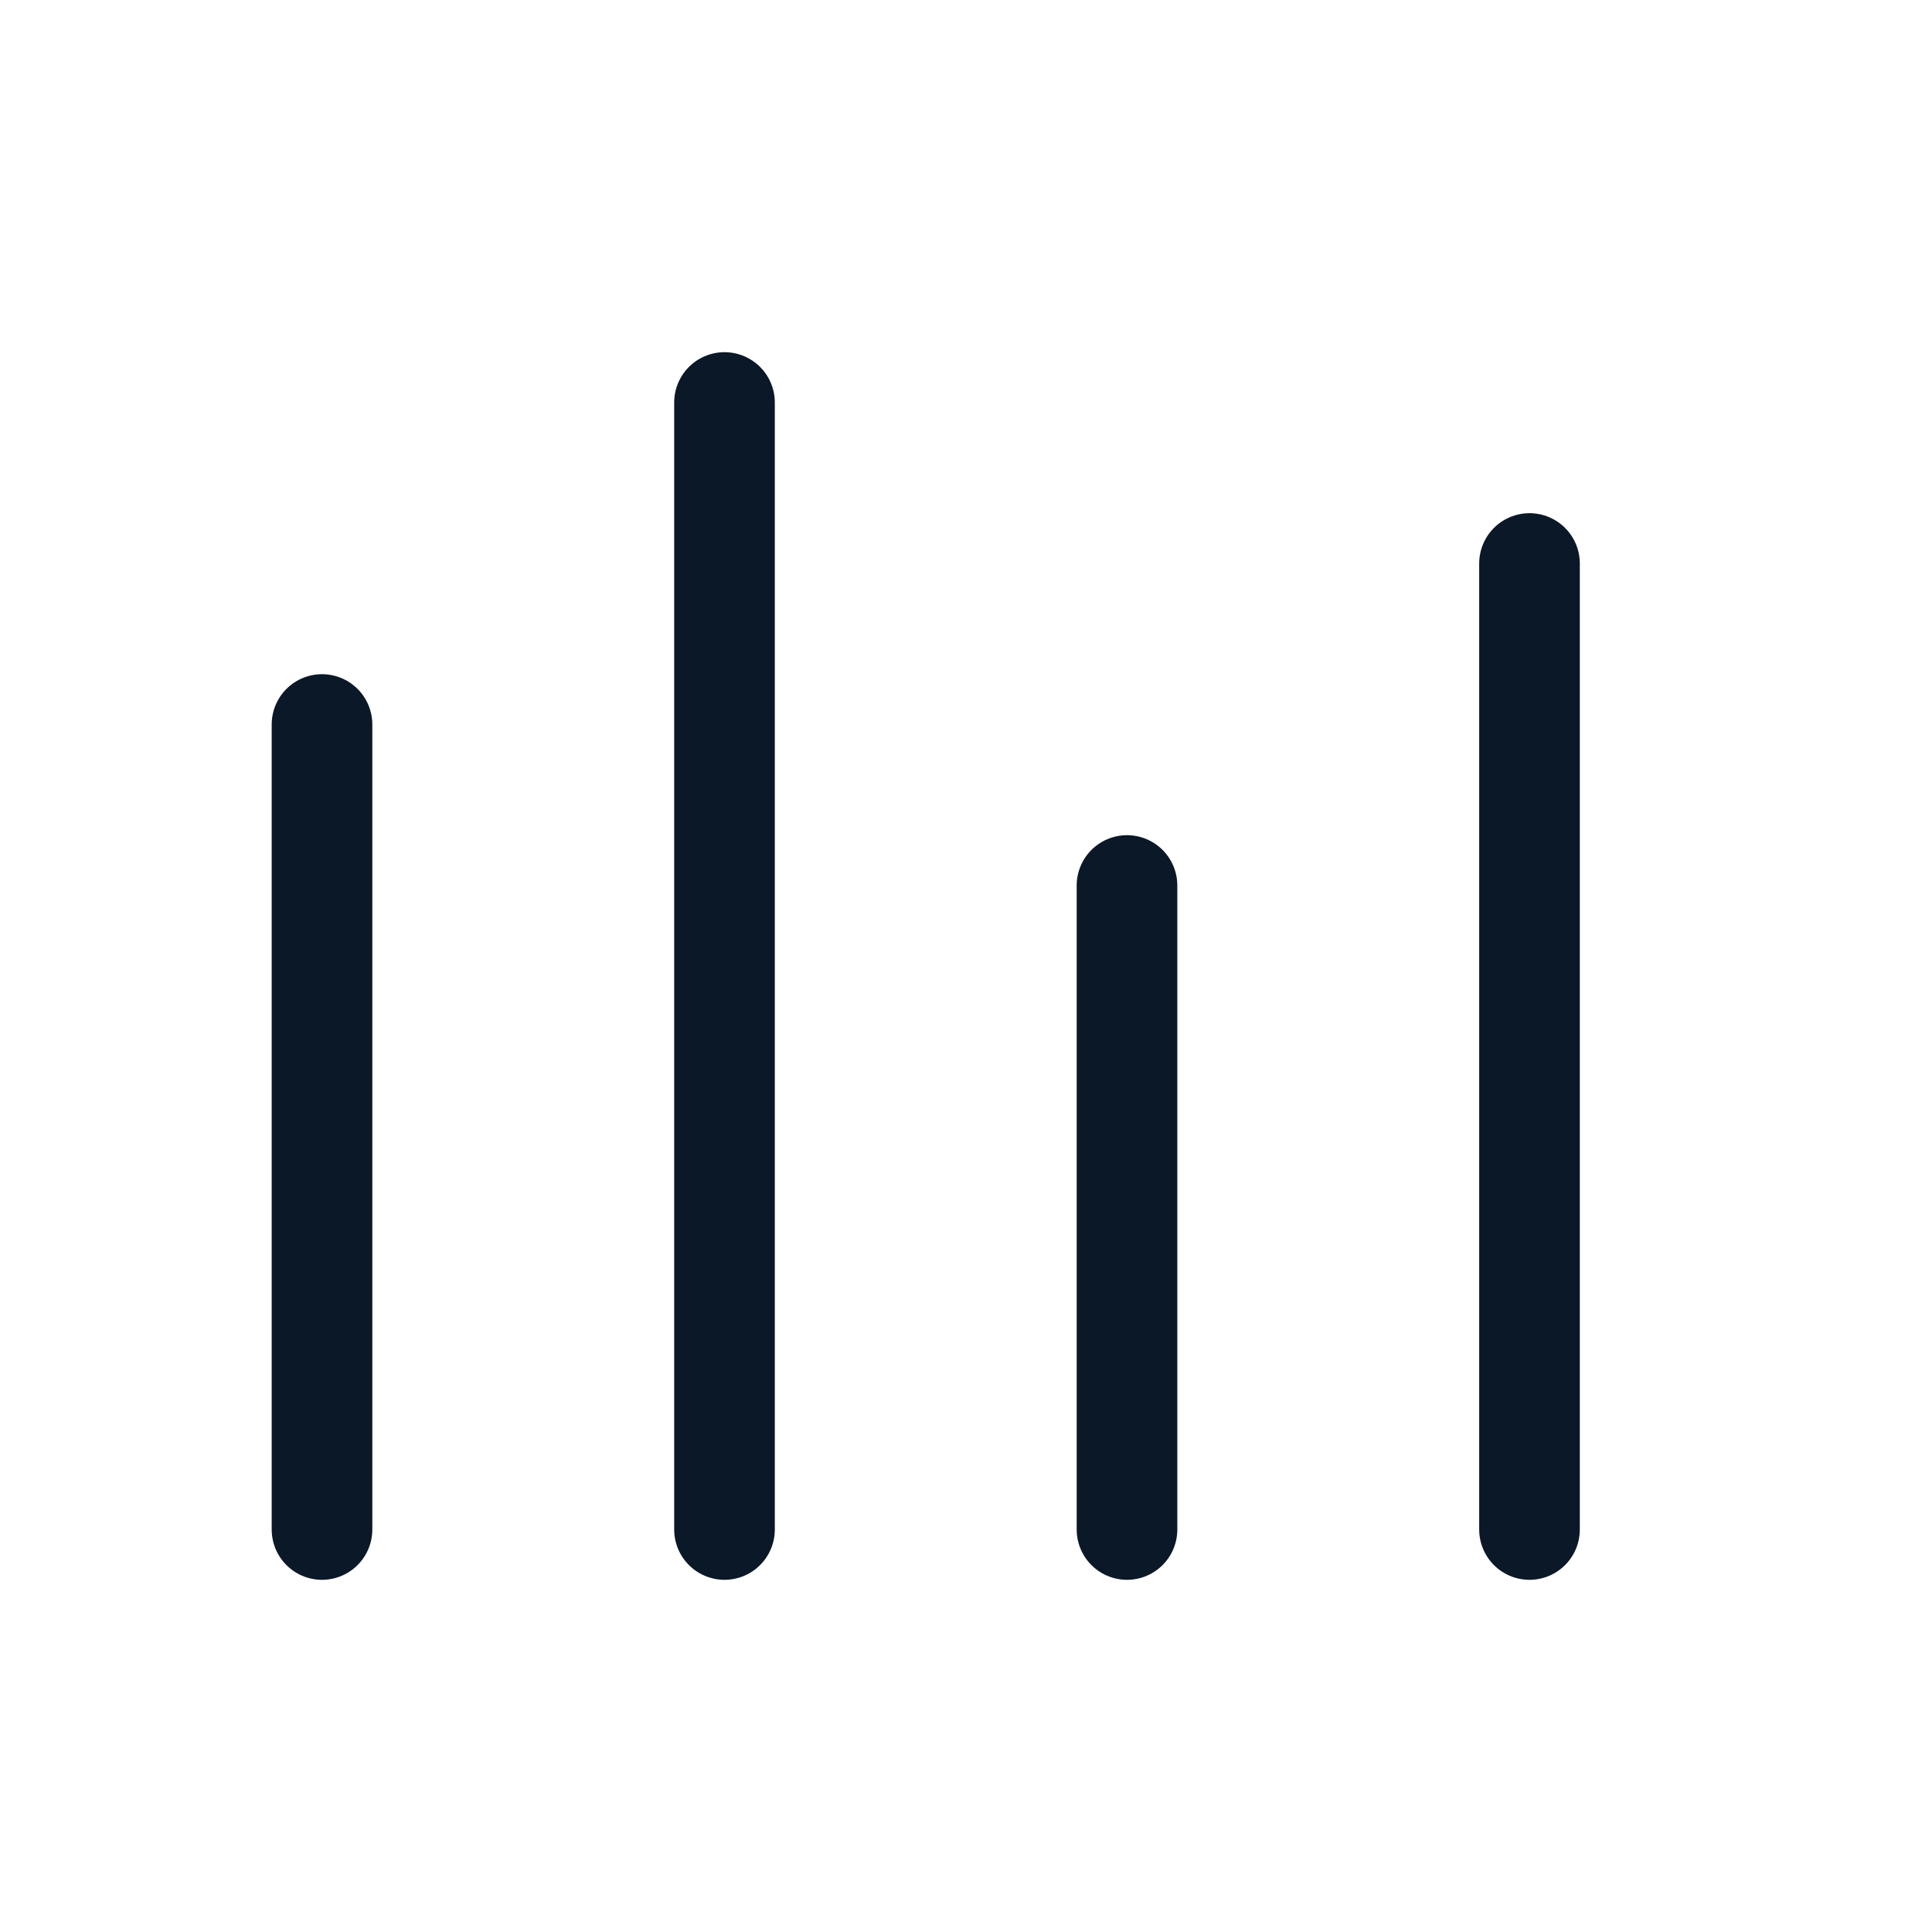
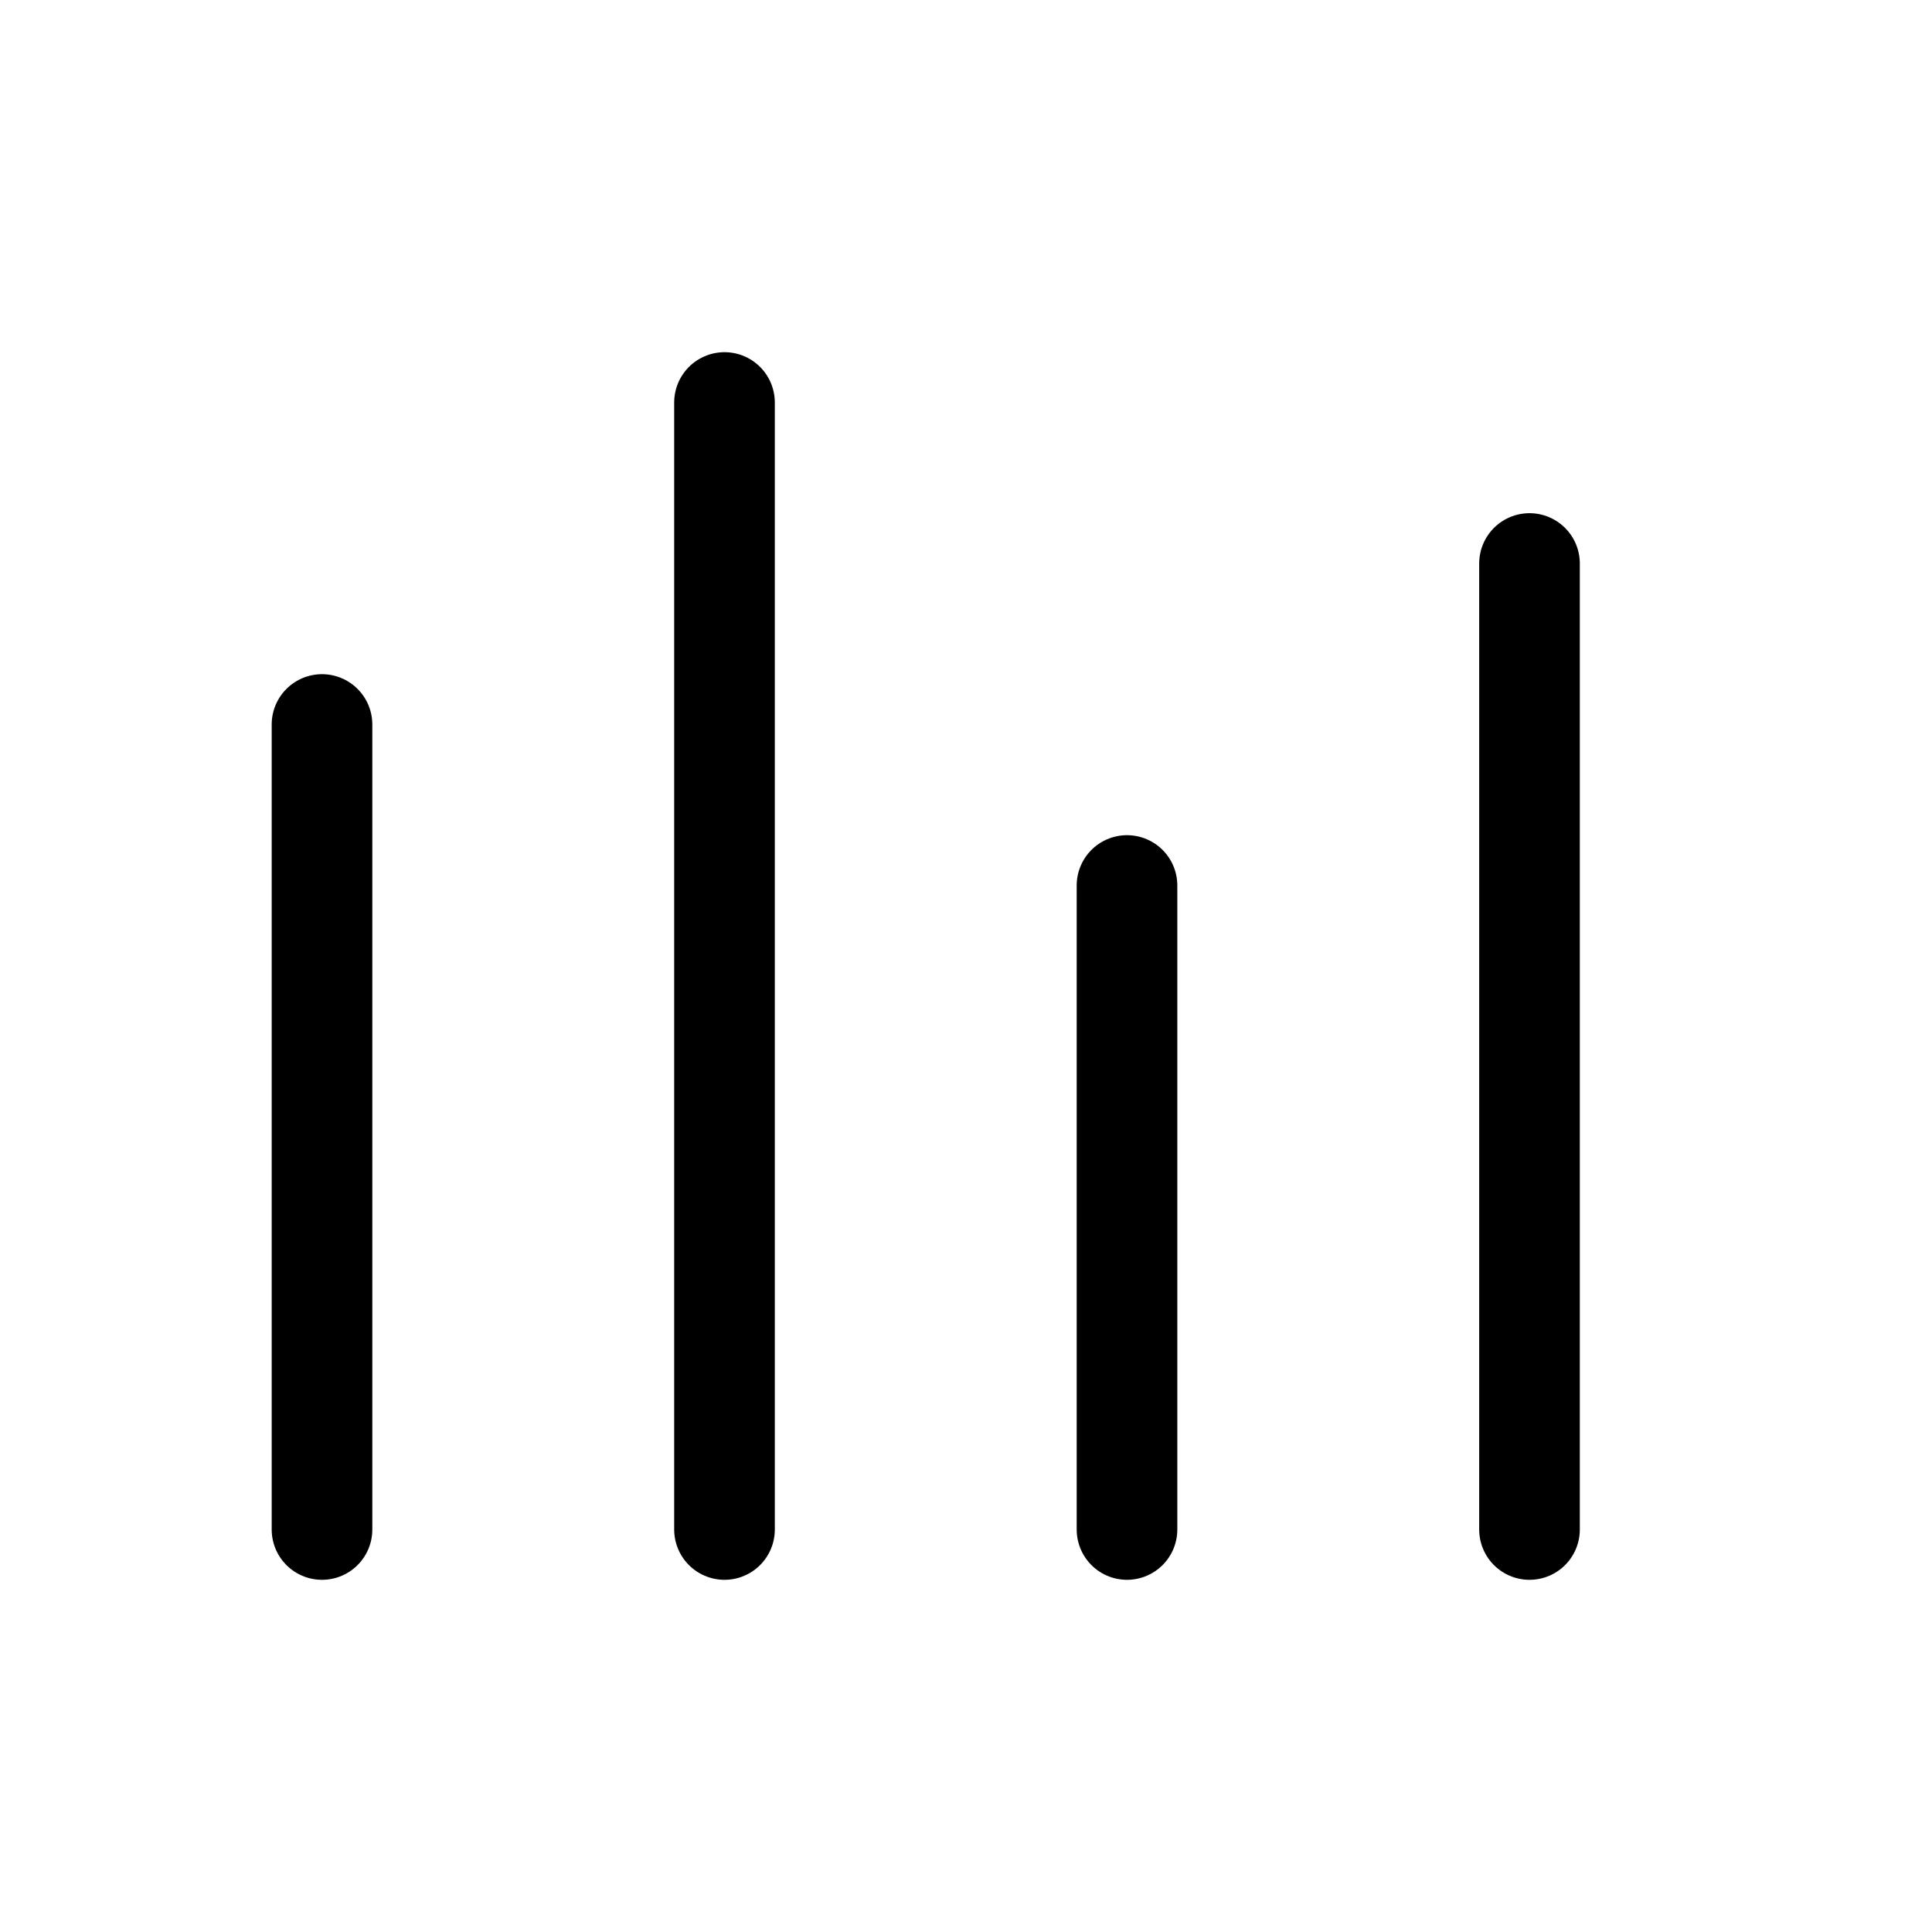
- <svg xmlns="http://www.w3.org/2000/svg" viewBox="0 0 24 24" fill="none" stroke="#0A1828" stroke-width="1.25" stroke-linecap="round" stroke-linejoin="round">
+ <svg xmlns="http://www.w3.org/2000/svg" viewBox="0 0 24 24" fill="none" stroke="currentColor" stroke-width="1.25" stroke-linecap="round" stroke-linejoin="round">
  <path d="M4 19V9" />
  <path d="M9 19V5" />
  <path d="M14 19v-8" />
  <path d="M19 19v-12" />
</svg>
